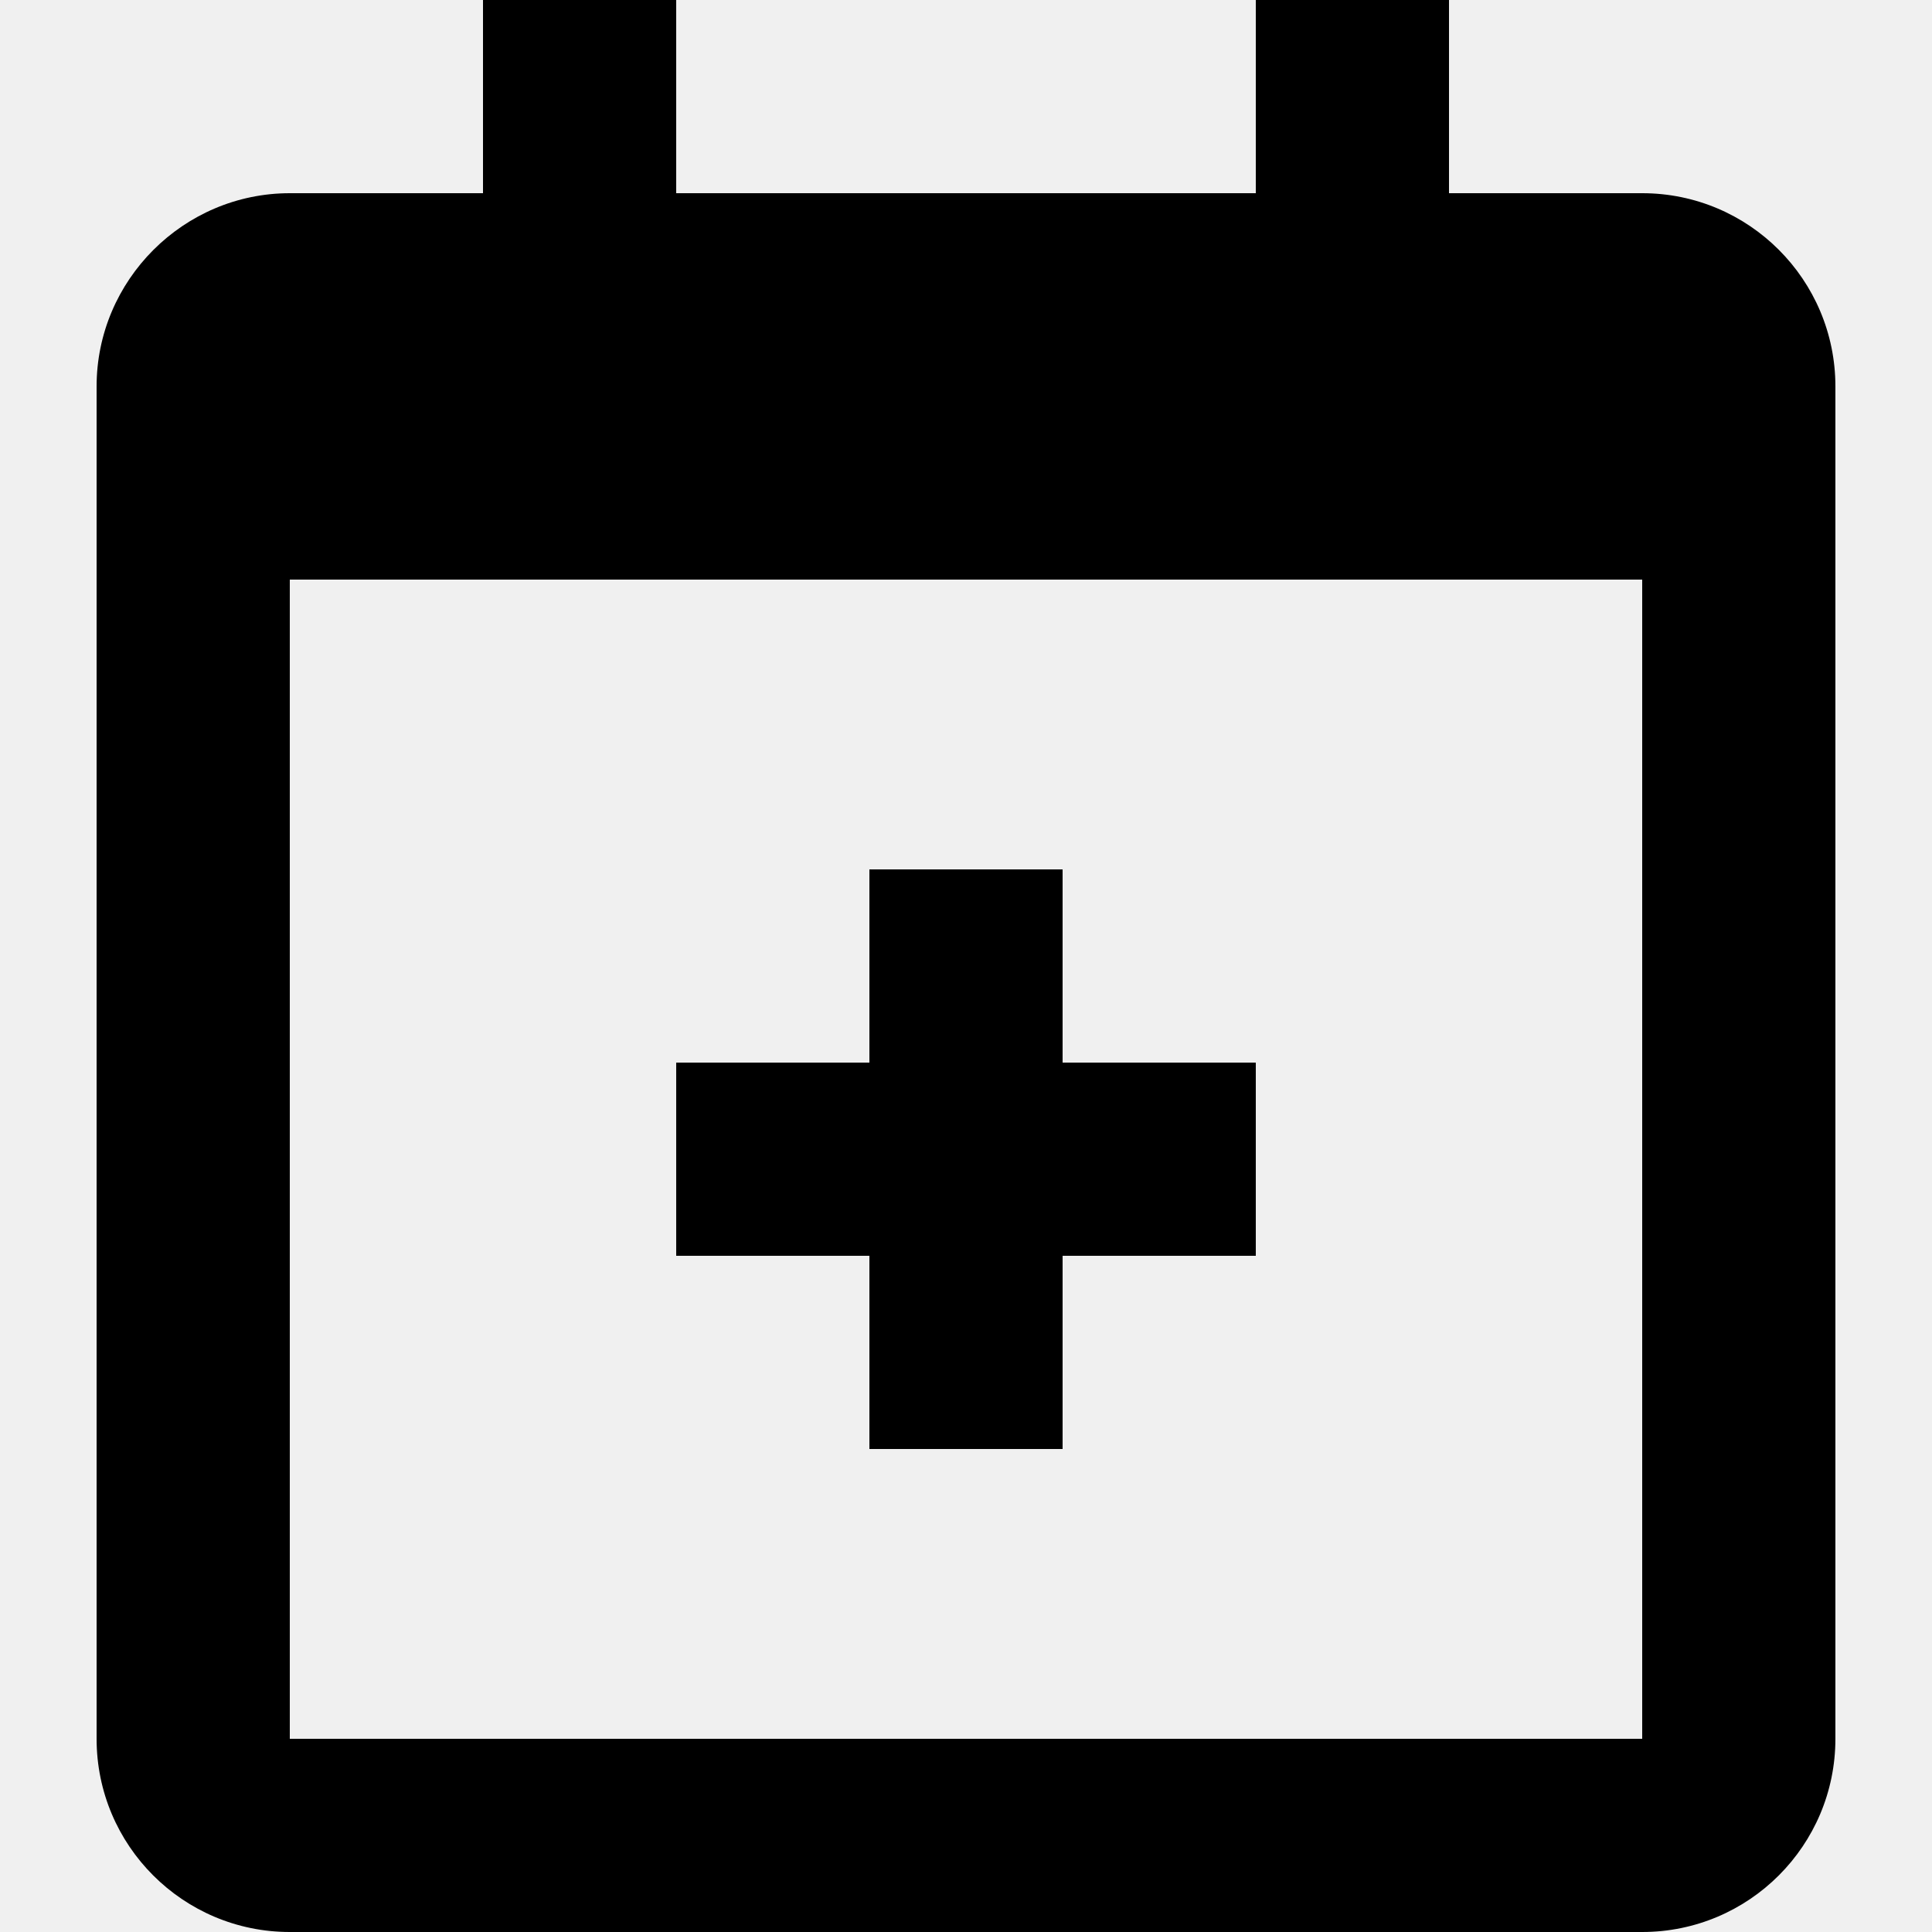
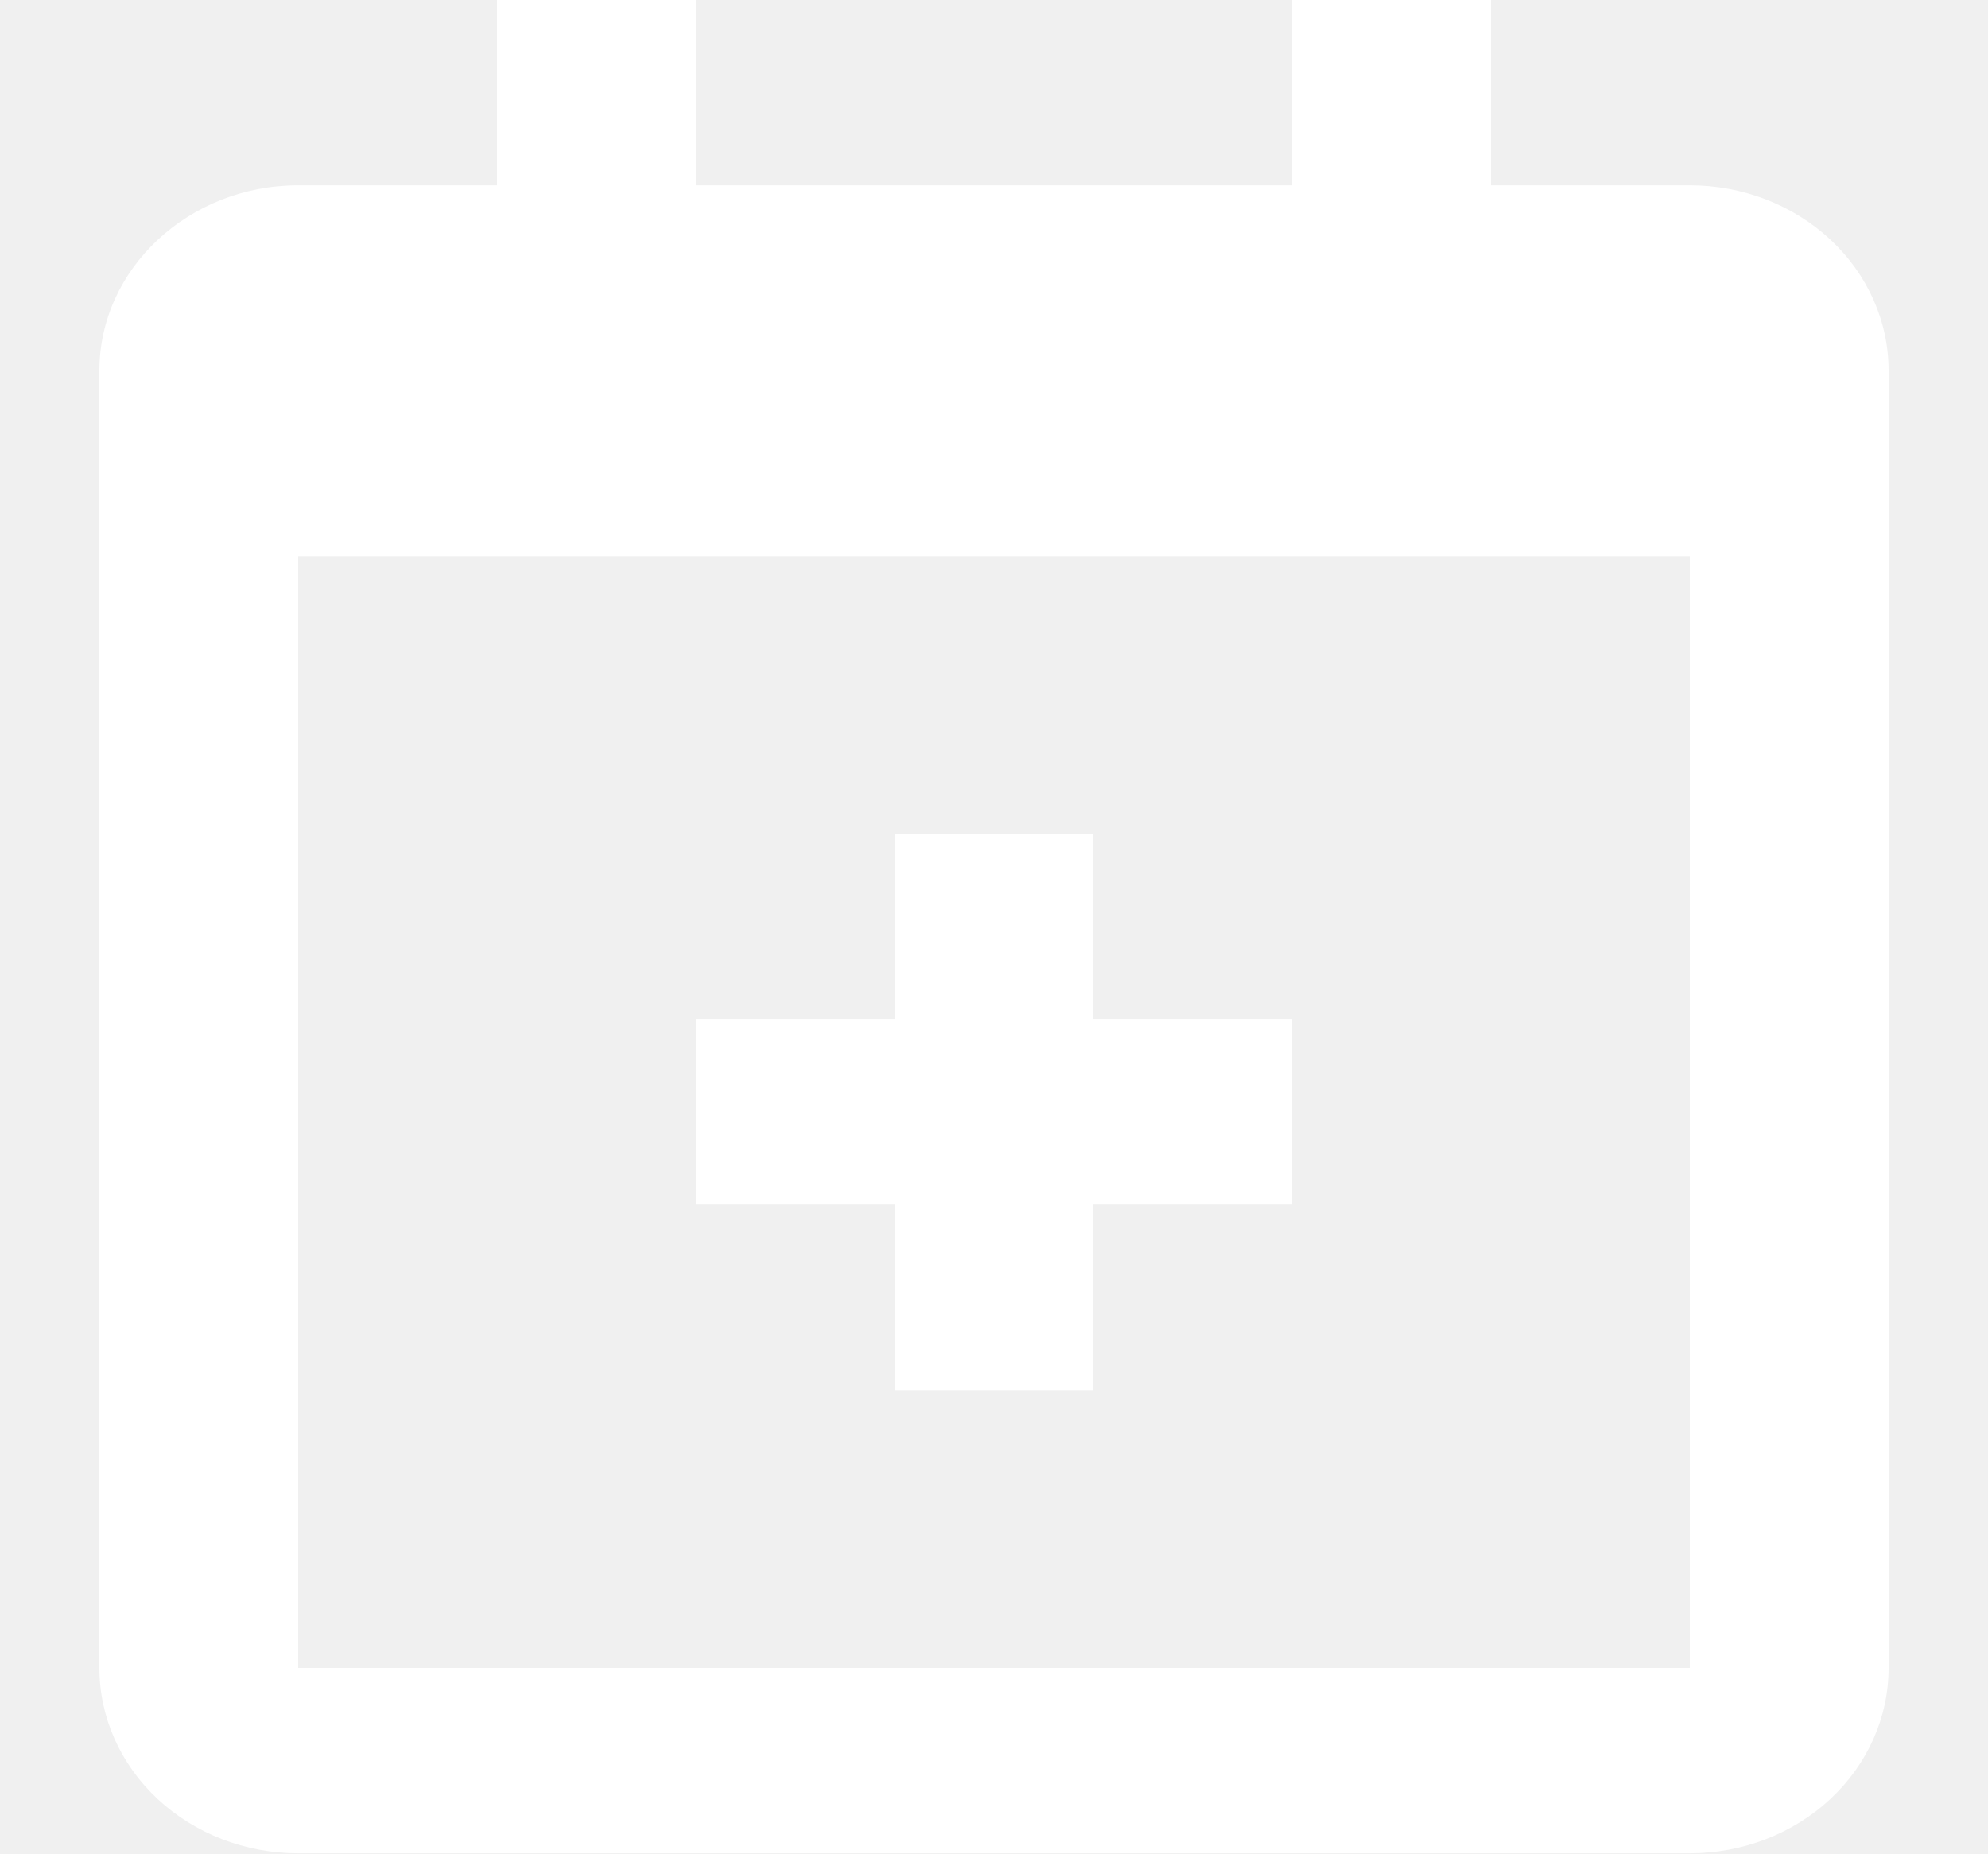
- <svg xmlns="http://www.w3.org/2000/svg" viewBox="0 0 20 20">
-   <path d="M15 2h2a2 2 0 0 1 2 2v14a2 2 0 0 1-2 2H3a2 2 0 0 1-2-2V4c0-1.1.9-2 2-2h2V0h2v2h6V0h2v2zM3 6v12h14V6H3zm6 5V9h2v2h2v2h-2v2H9v-2H7v-2h2z" />
+ <svg xmlns="http://www.w3.org/2000/svg" width="148" height="138" viewBox="0 0 148 138" fill="none">
+   <path d="M111 13.8H125.8C129.725 13.8 133.49 15.254 136.265 17.842C139.041 20.43 140.6 23.94 140.6 27.6V124.2C140.6 127.86 139.041 131.37 136.265 133.958C133.49 136.546 129.725 138 125.8 138H22.2C18.275 138 14.51 136.546 11.735 133.958C8.959 131.37 7.4 127.86 7.4 124.2V27.6C7.4 20.01 14.06 13.8 22.2 13.8H37V0H51.8V13.8H96.2V0H111V13.8ZM22.2 41.4V124.2H125.8V41.4H22.2ZM66.6 75.9V62.1H81.4V75.9H96.2V89.7H81.4V103.5H66.6V89.7H51.8V75.9H66.6Z" fill="white" />
</svg>
